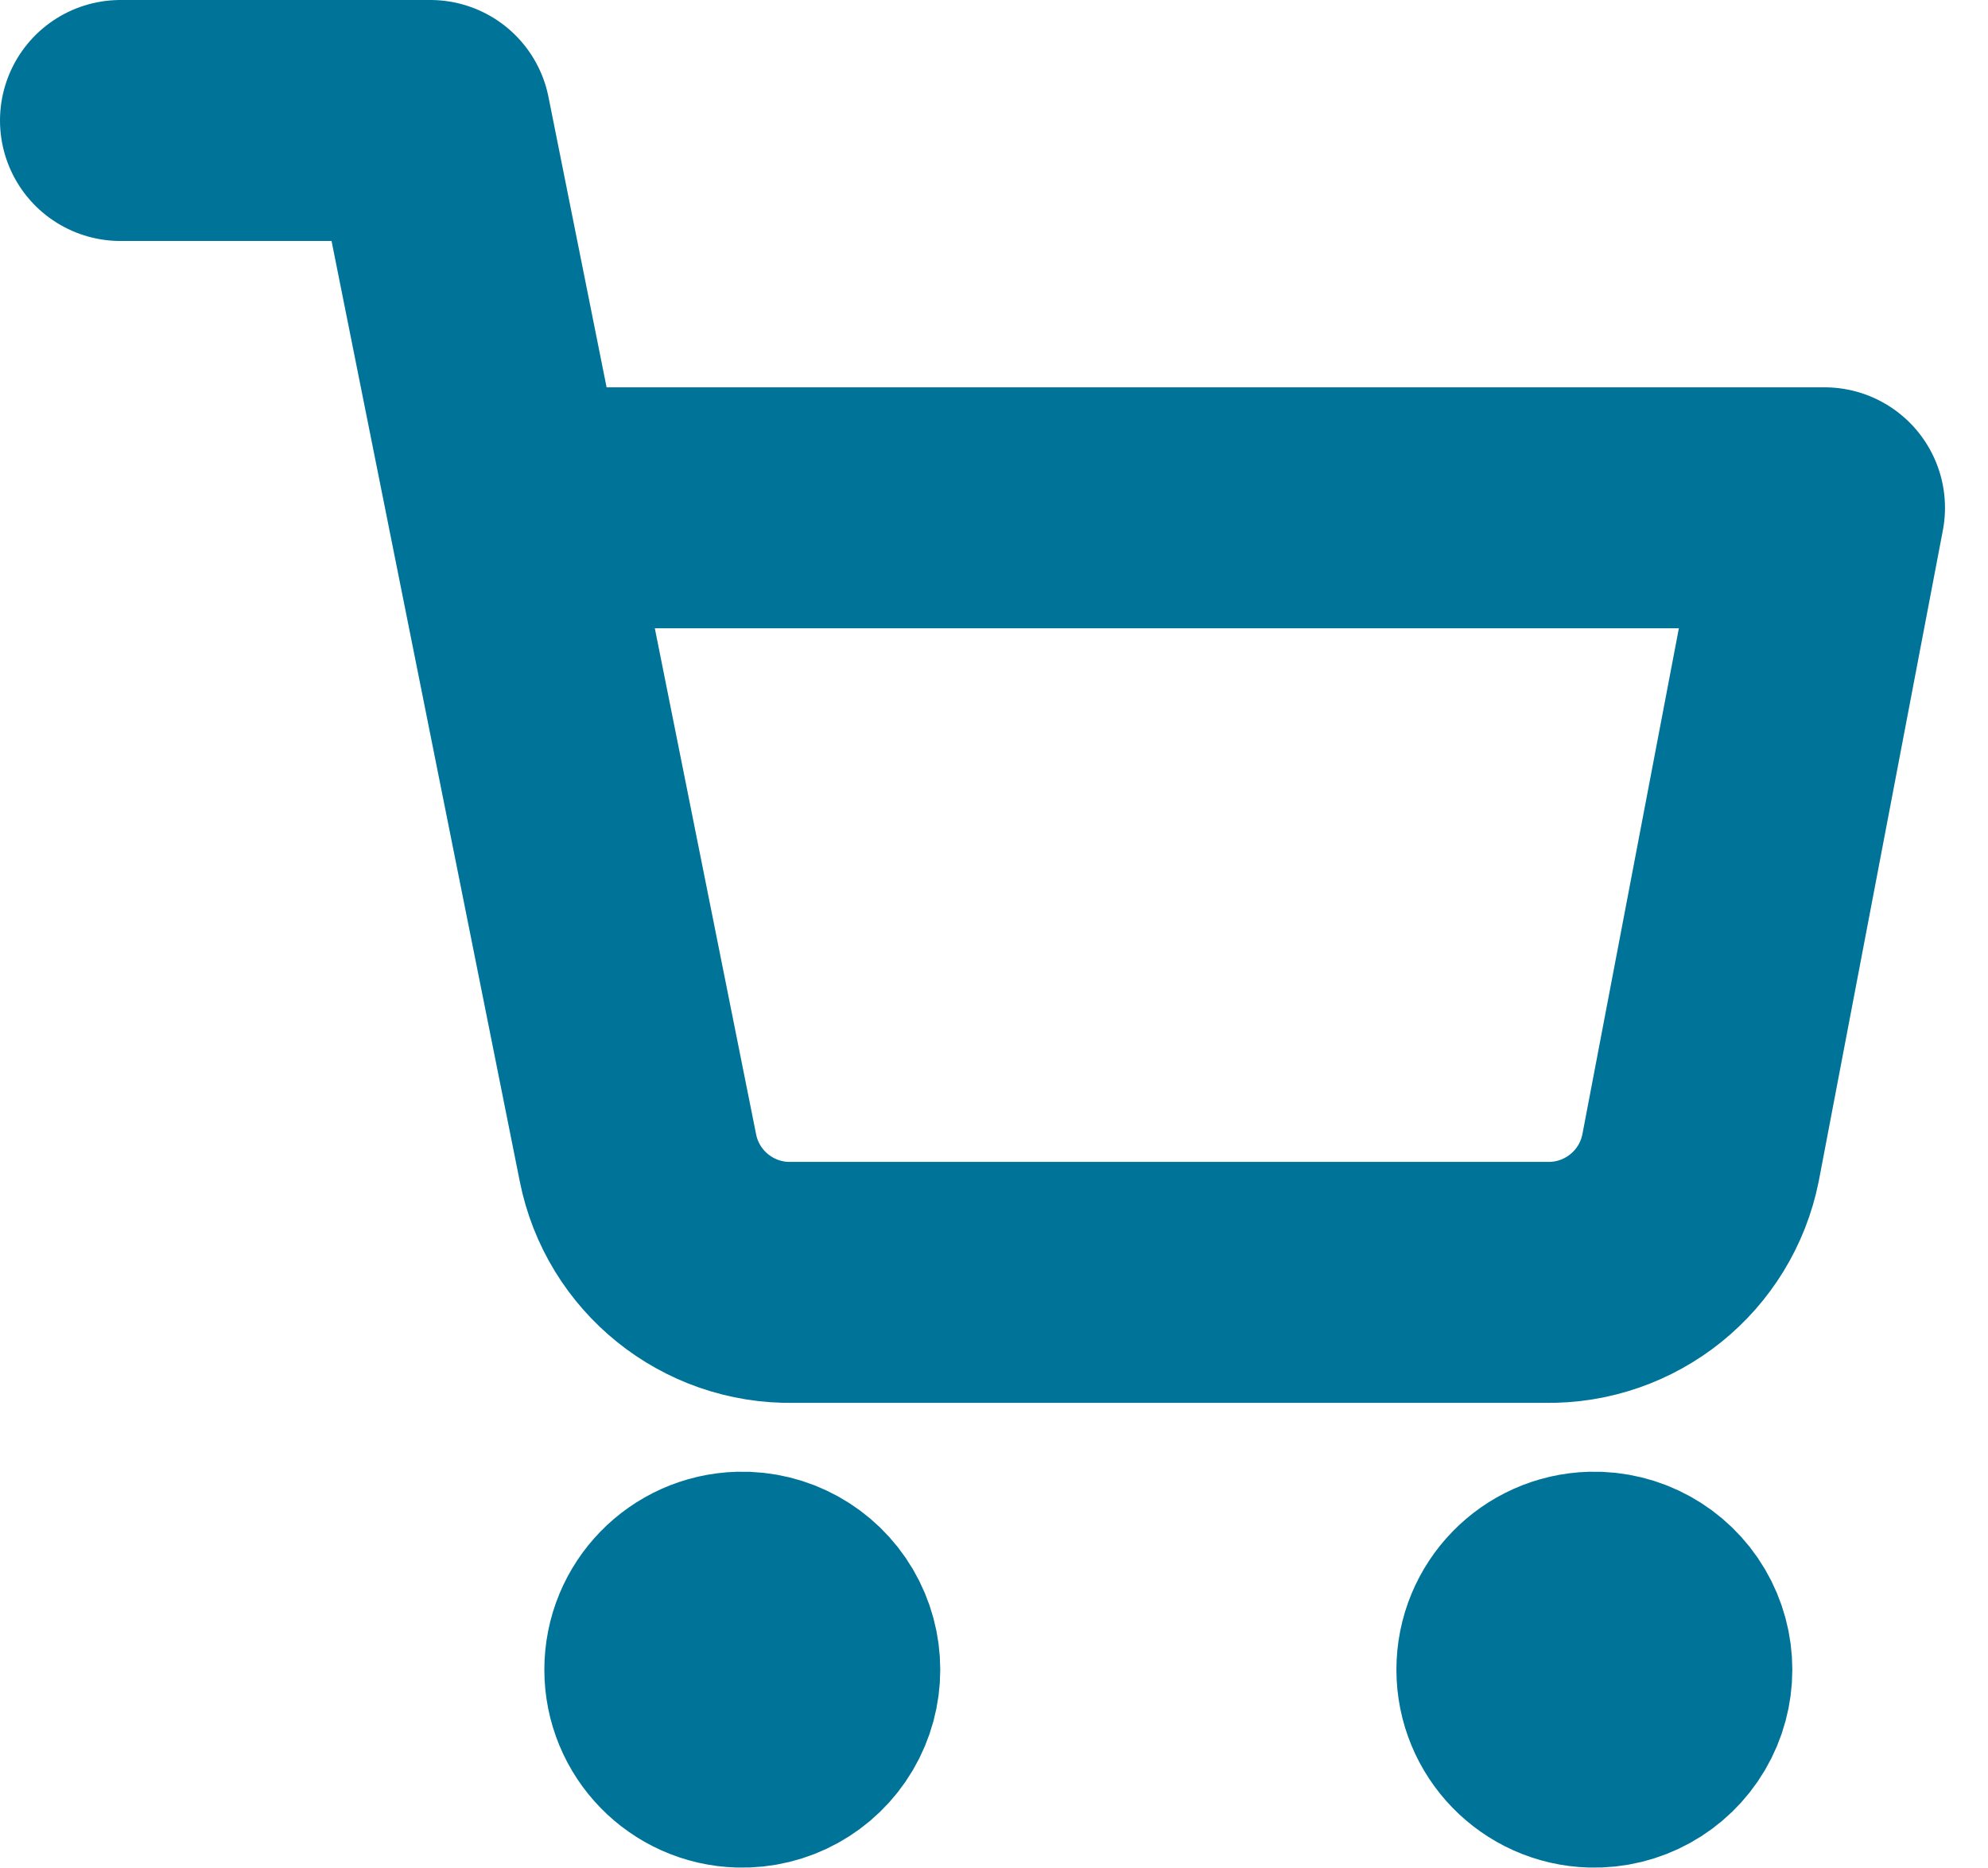
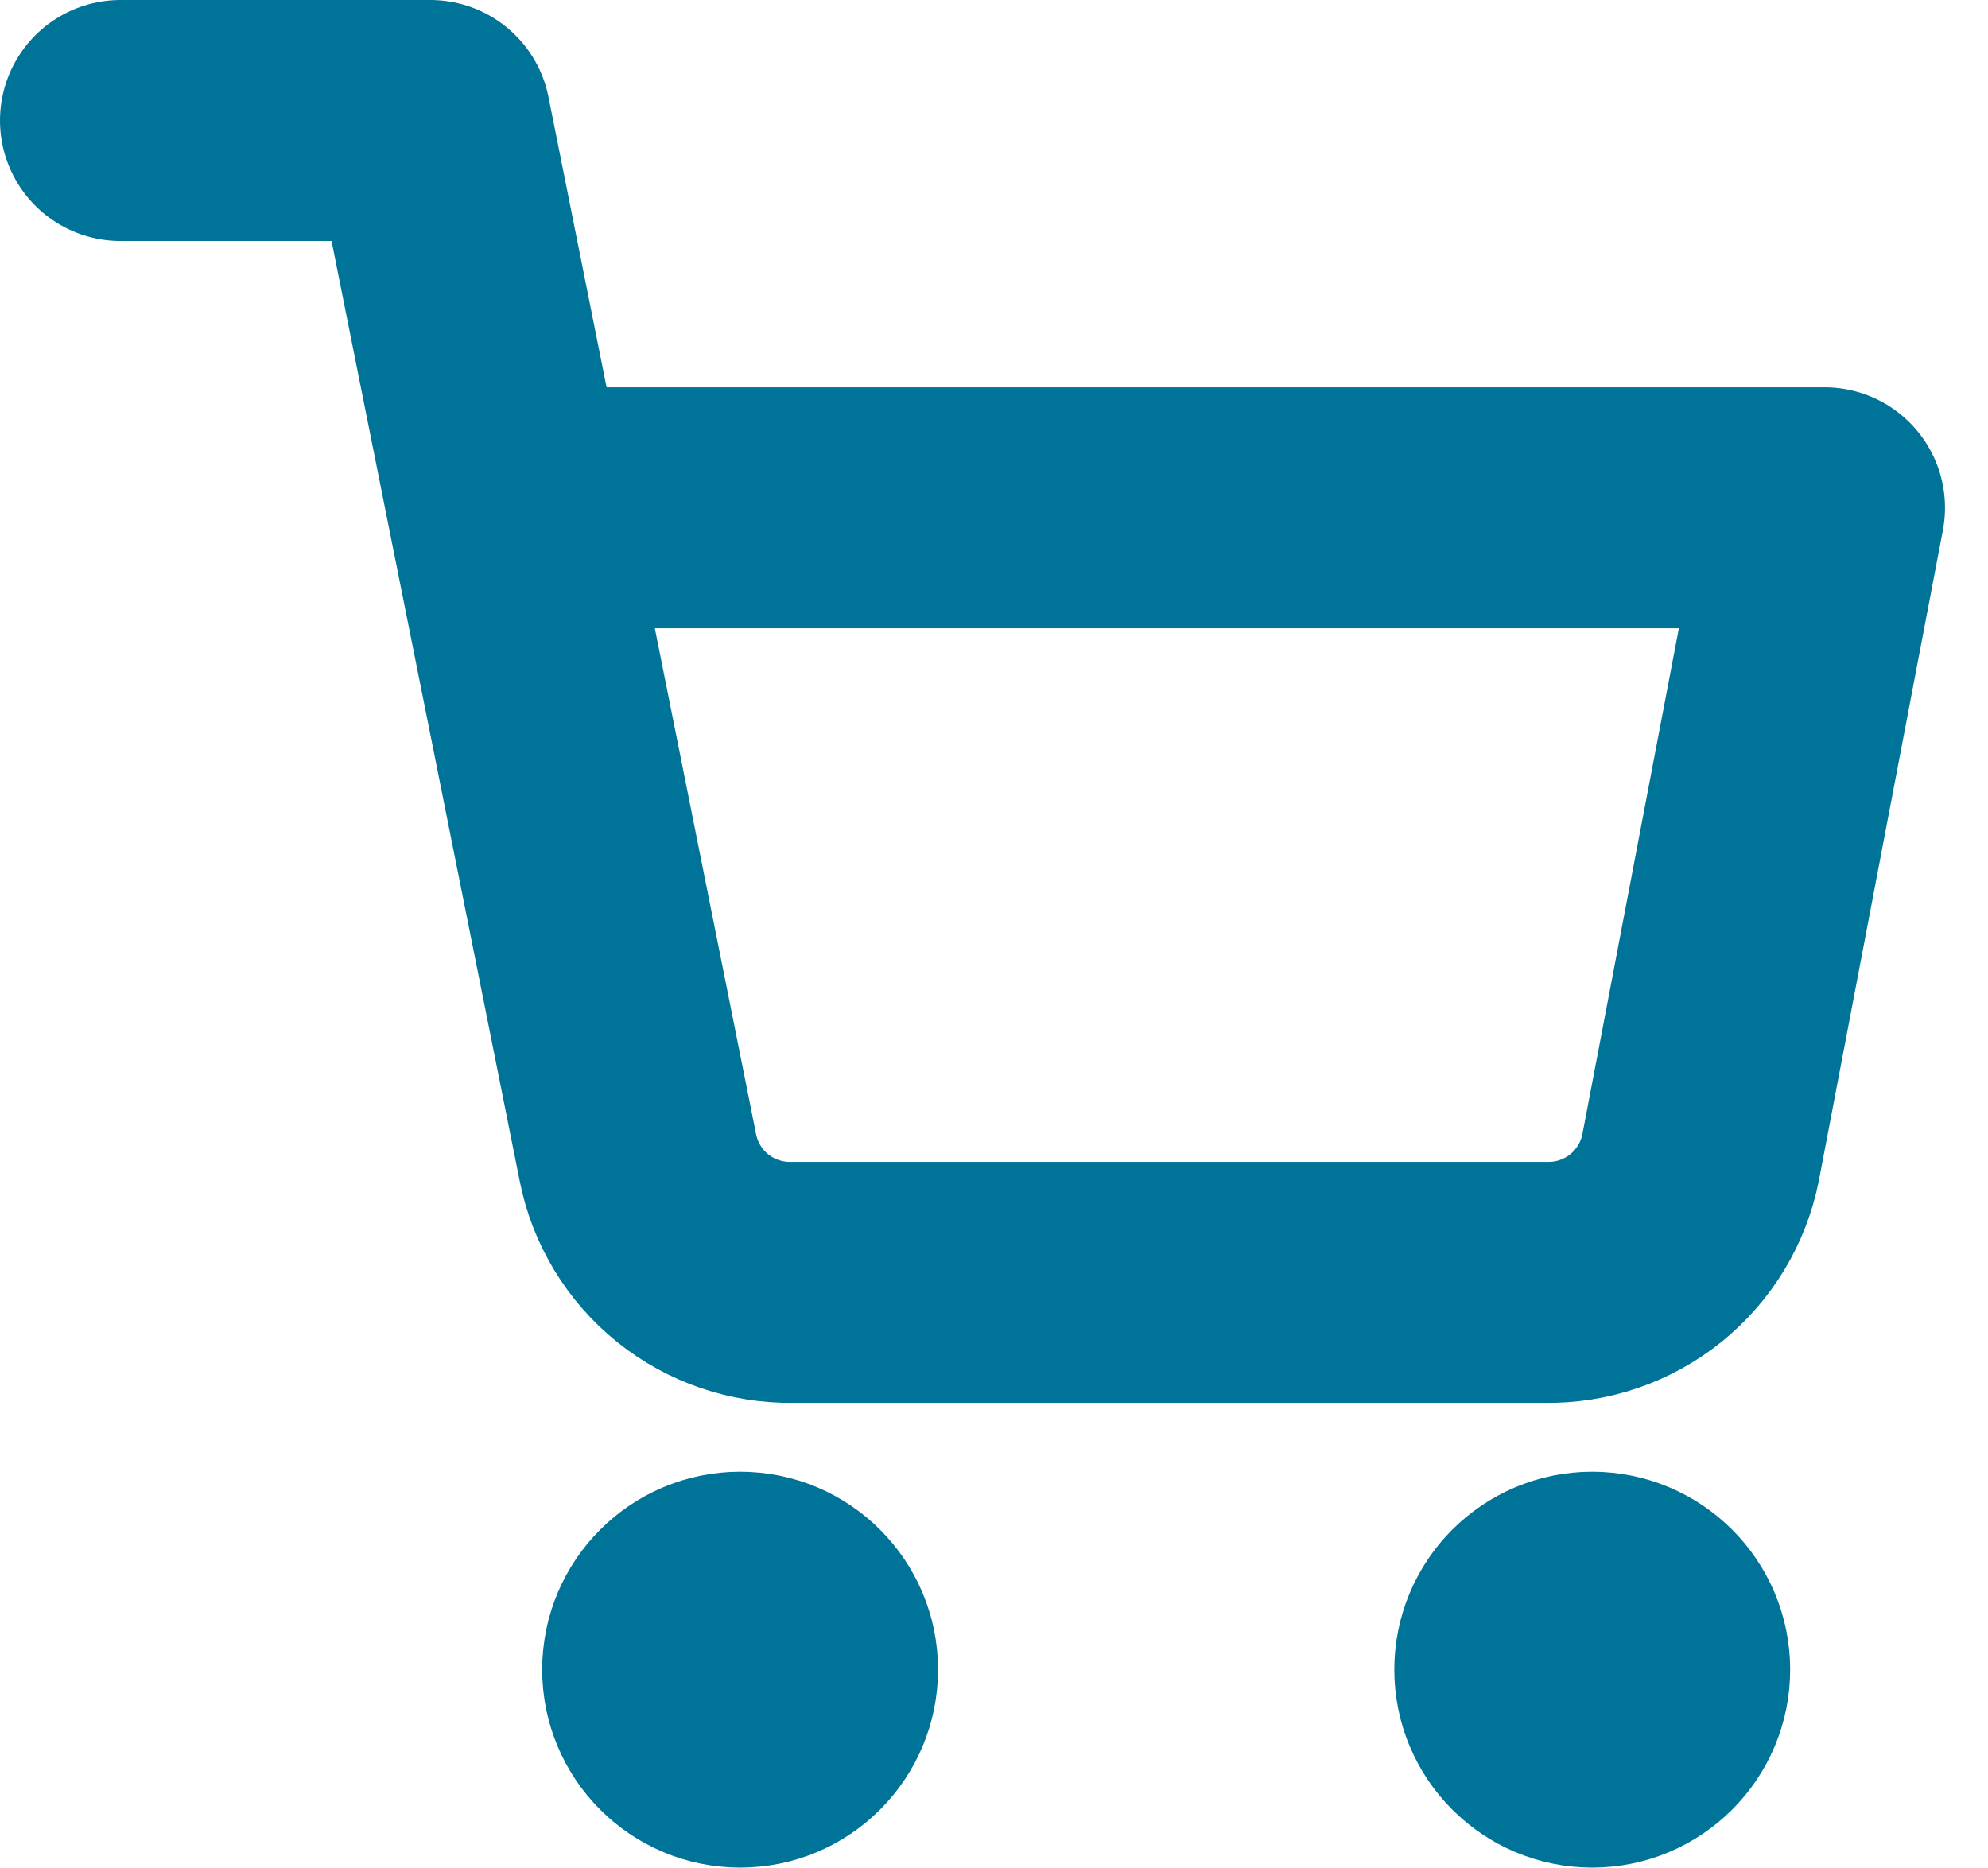
<svg xmlns="http://www.w3.org/2000/svg" width="33" height="31" viewBox="0 0 33 31" fill="none">
-   <path d="M12.286 29a1.286 1.286 0 100-2.571 1.286 1.286 0 000 2.571zm14.144 0a1.286 1.286 0 100-2.571 1.286 1.286 0 000 2.571z" fill="#007398" stroke="#007398" stroke-width="4" stroke-linecap="round" stroke-linejoin="round" />
-   <path d="M2 2h5.143l3.446 17.216a2.57 2.57 0 002.571 2.07h12.497a2.572 2.572 0 002.572-2.07l2.057-10.787H8.429" stroke="#007398" stroke-width="4" stroke-linecap="round" stroke-linejoin="round" />
+   <path d="M12.286 29C12.996 29 13.571 28.424 13.571 27.714C13.571 27.004 12.996 26.429 12.286 26.429C11.576 26.429 11 27.004 11 27.714C11 28.424 11.576 29 12.286 29Z" fill="#007398" stroke="#007398" stroke-width="4" stroke-linecap="round" stroke-linejoin="round" />
+   <path d="M26.43 29C27.14 29 27.716 28.424 27.716 27.714C27.716 27.004 27.14 26.429 26.43 26.429C25.72 26.429 25.145 27.004 25.145 27.714C25.145 28.424 25.72 29 26.43 29Z" fill="#007398" stroke="#007398" stroke-width="4" stroke-linecap="round" stroke-linejoin="round" />
+   <path d="M2 2H7.143L10.589 19.216C10.706 19.808 11.028 20.339 11.498 20.718C11.968 21.096 12.557 21.297 13.16 21.286H25.657C26.261 21.297 26.849 21.096 27.319 20.718C27.789 20.339 28.111 19.808 28.229 19.216L30.286 8.429H8.429" stroke="#007398" stroke-width="4" stroke-linecap="round" stroke-linejoin="round" />
</svg>
